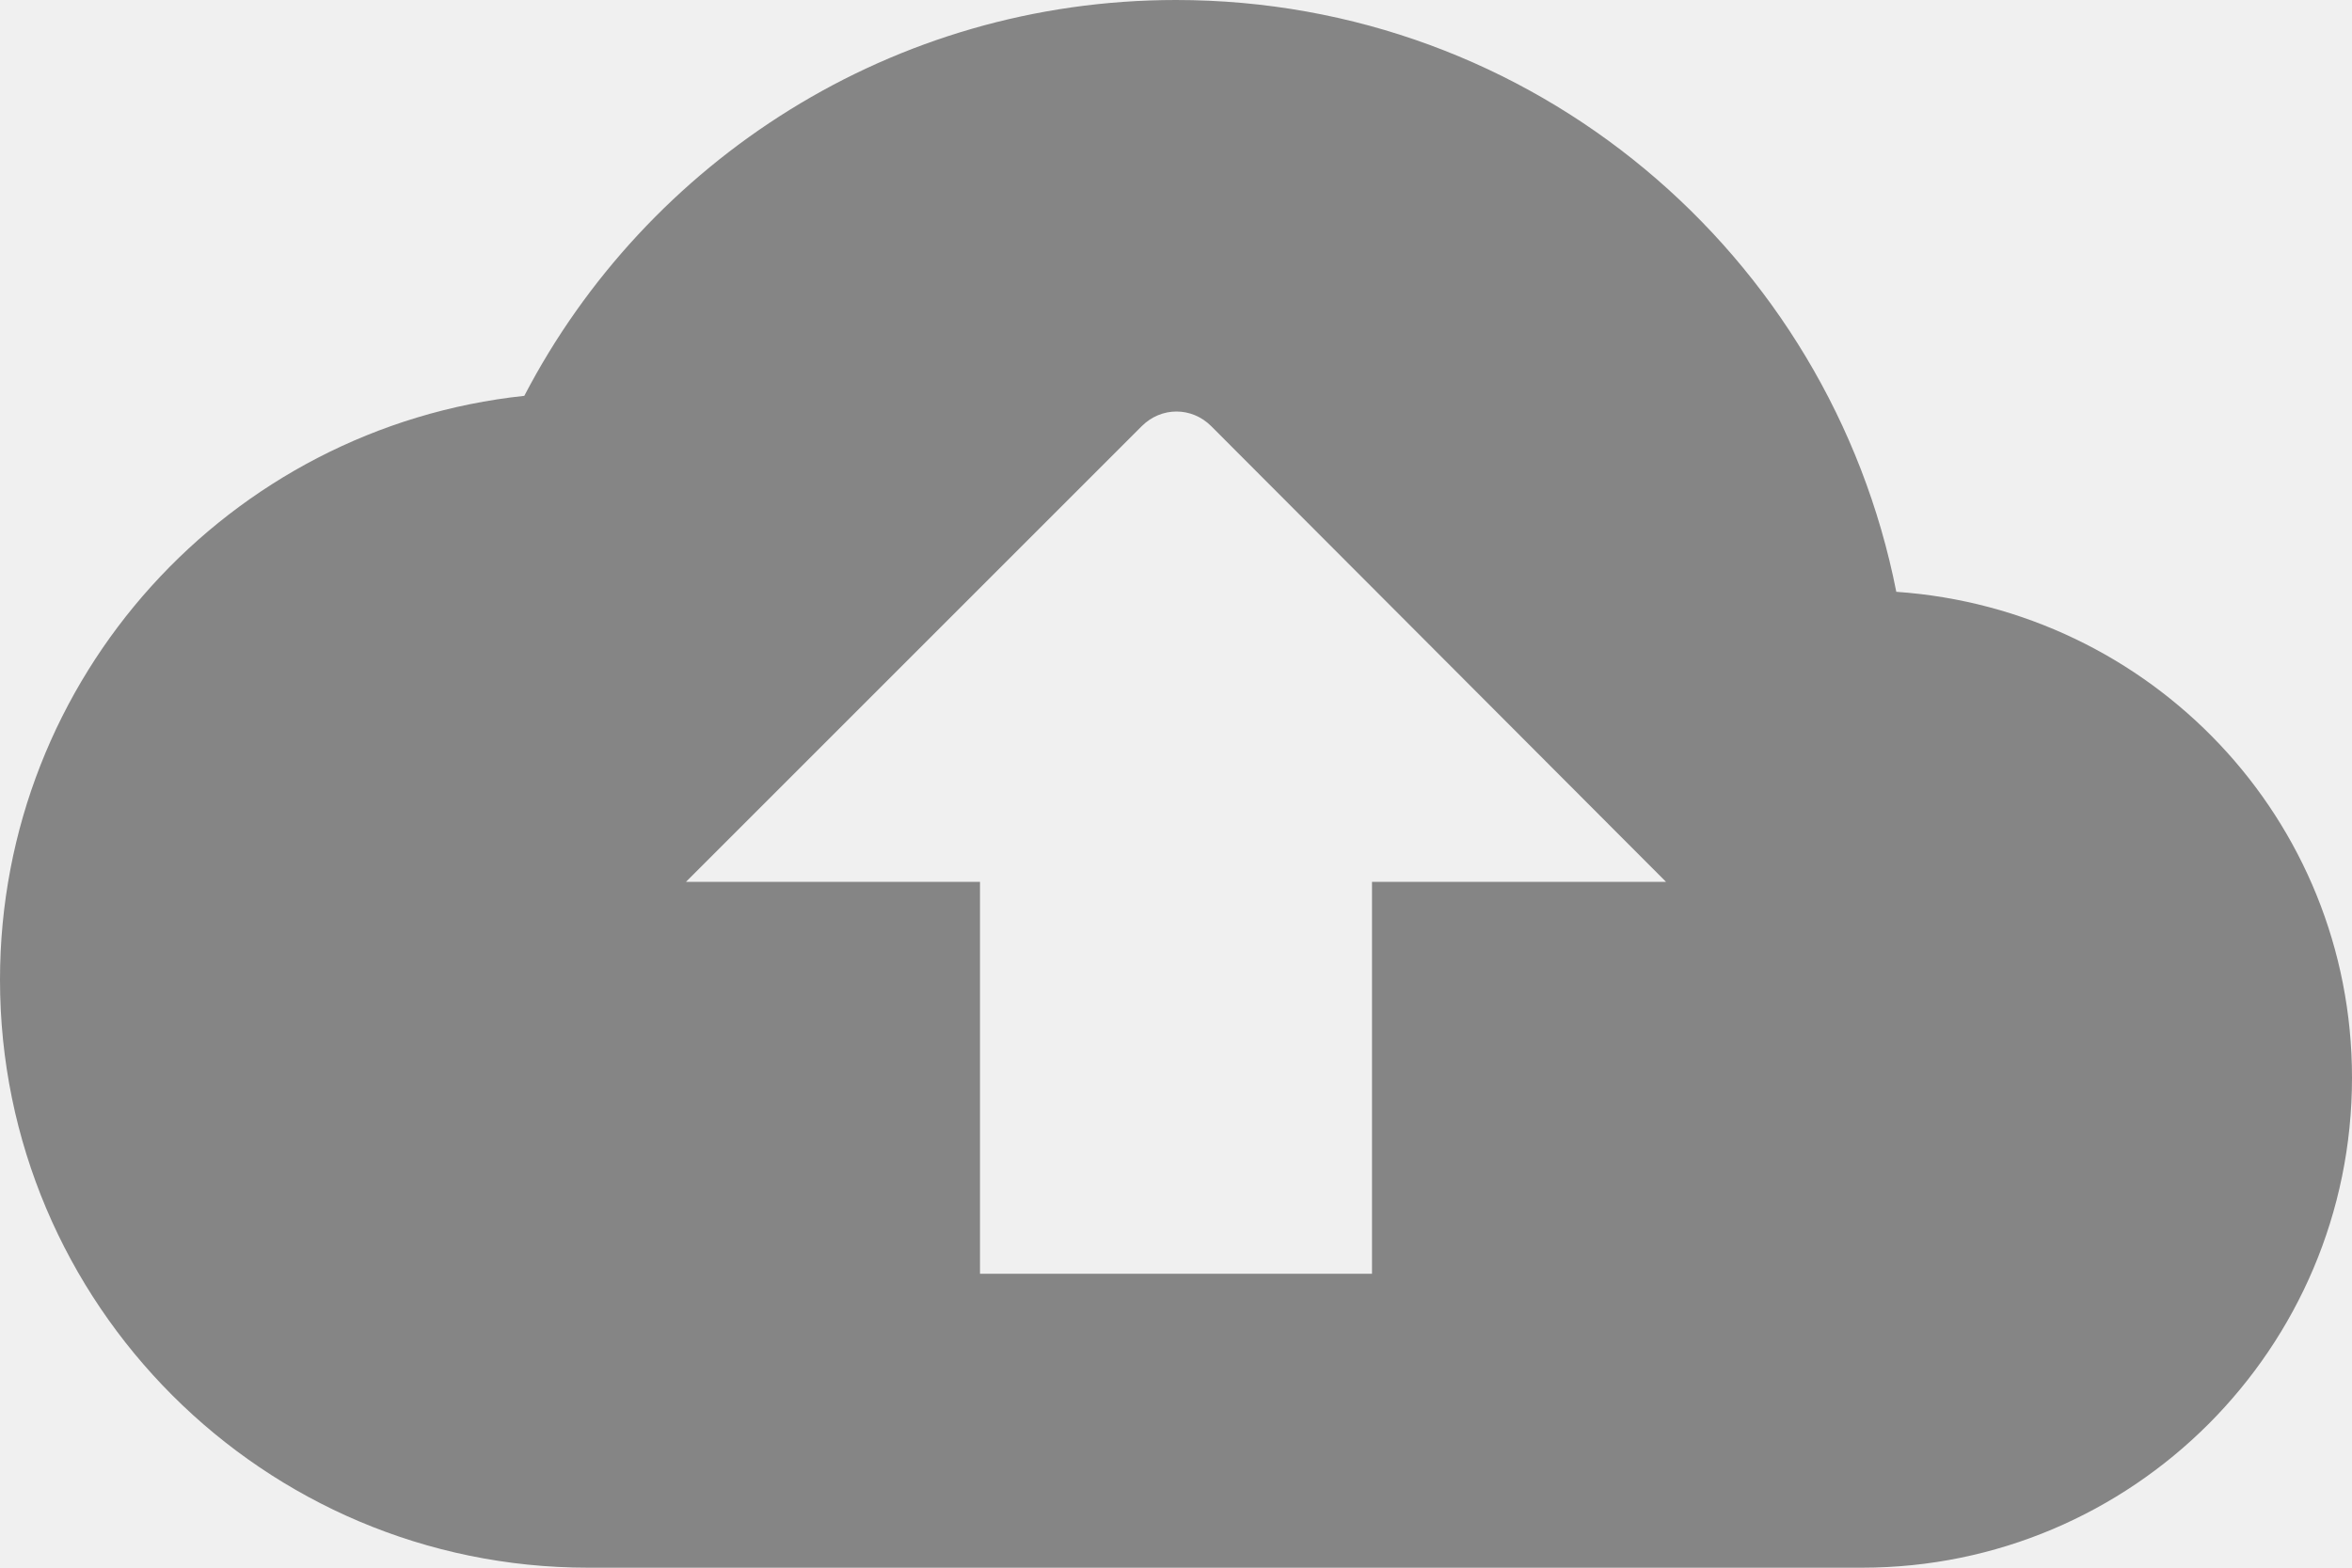
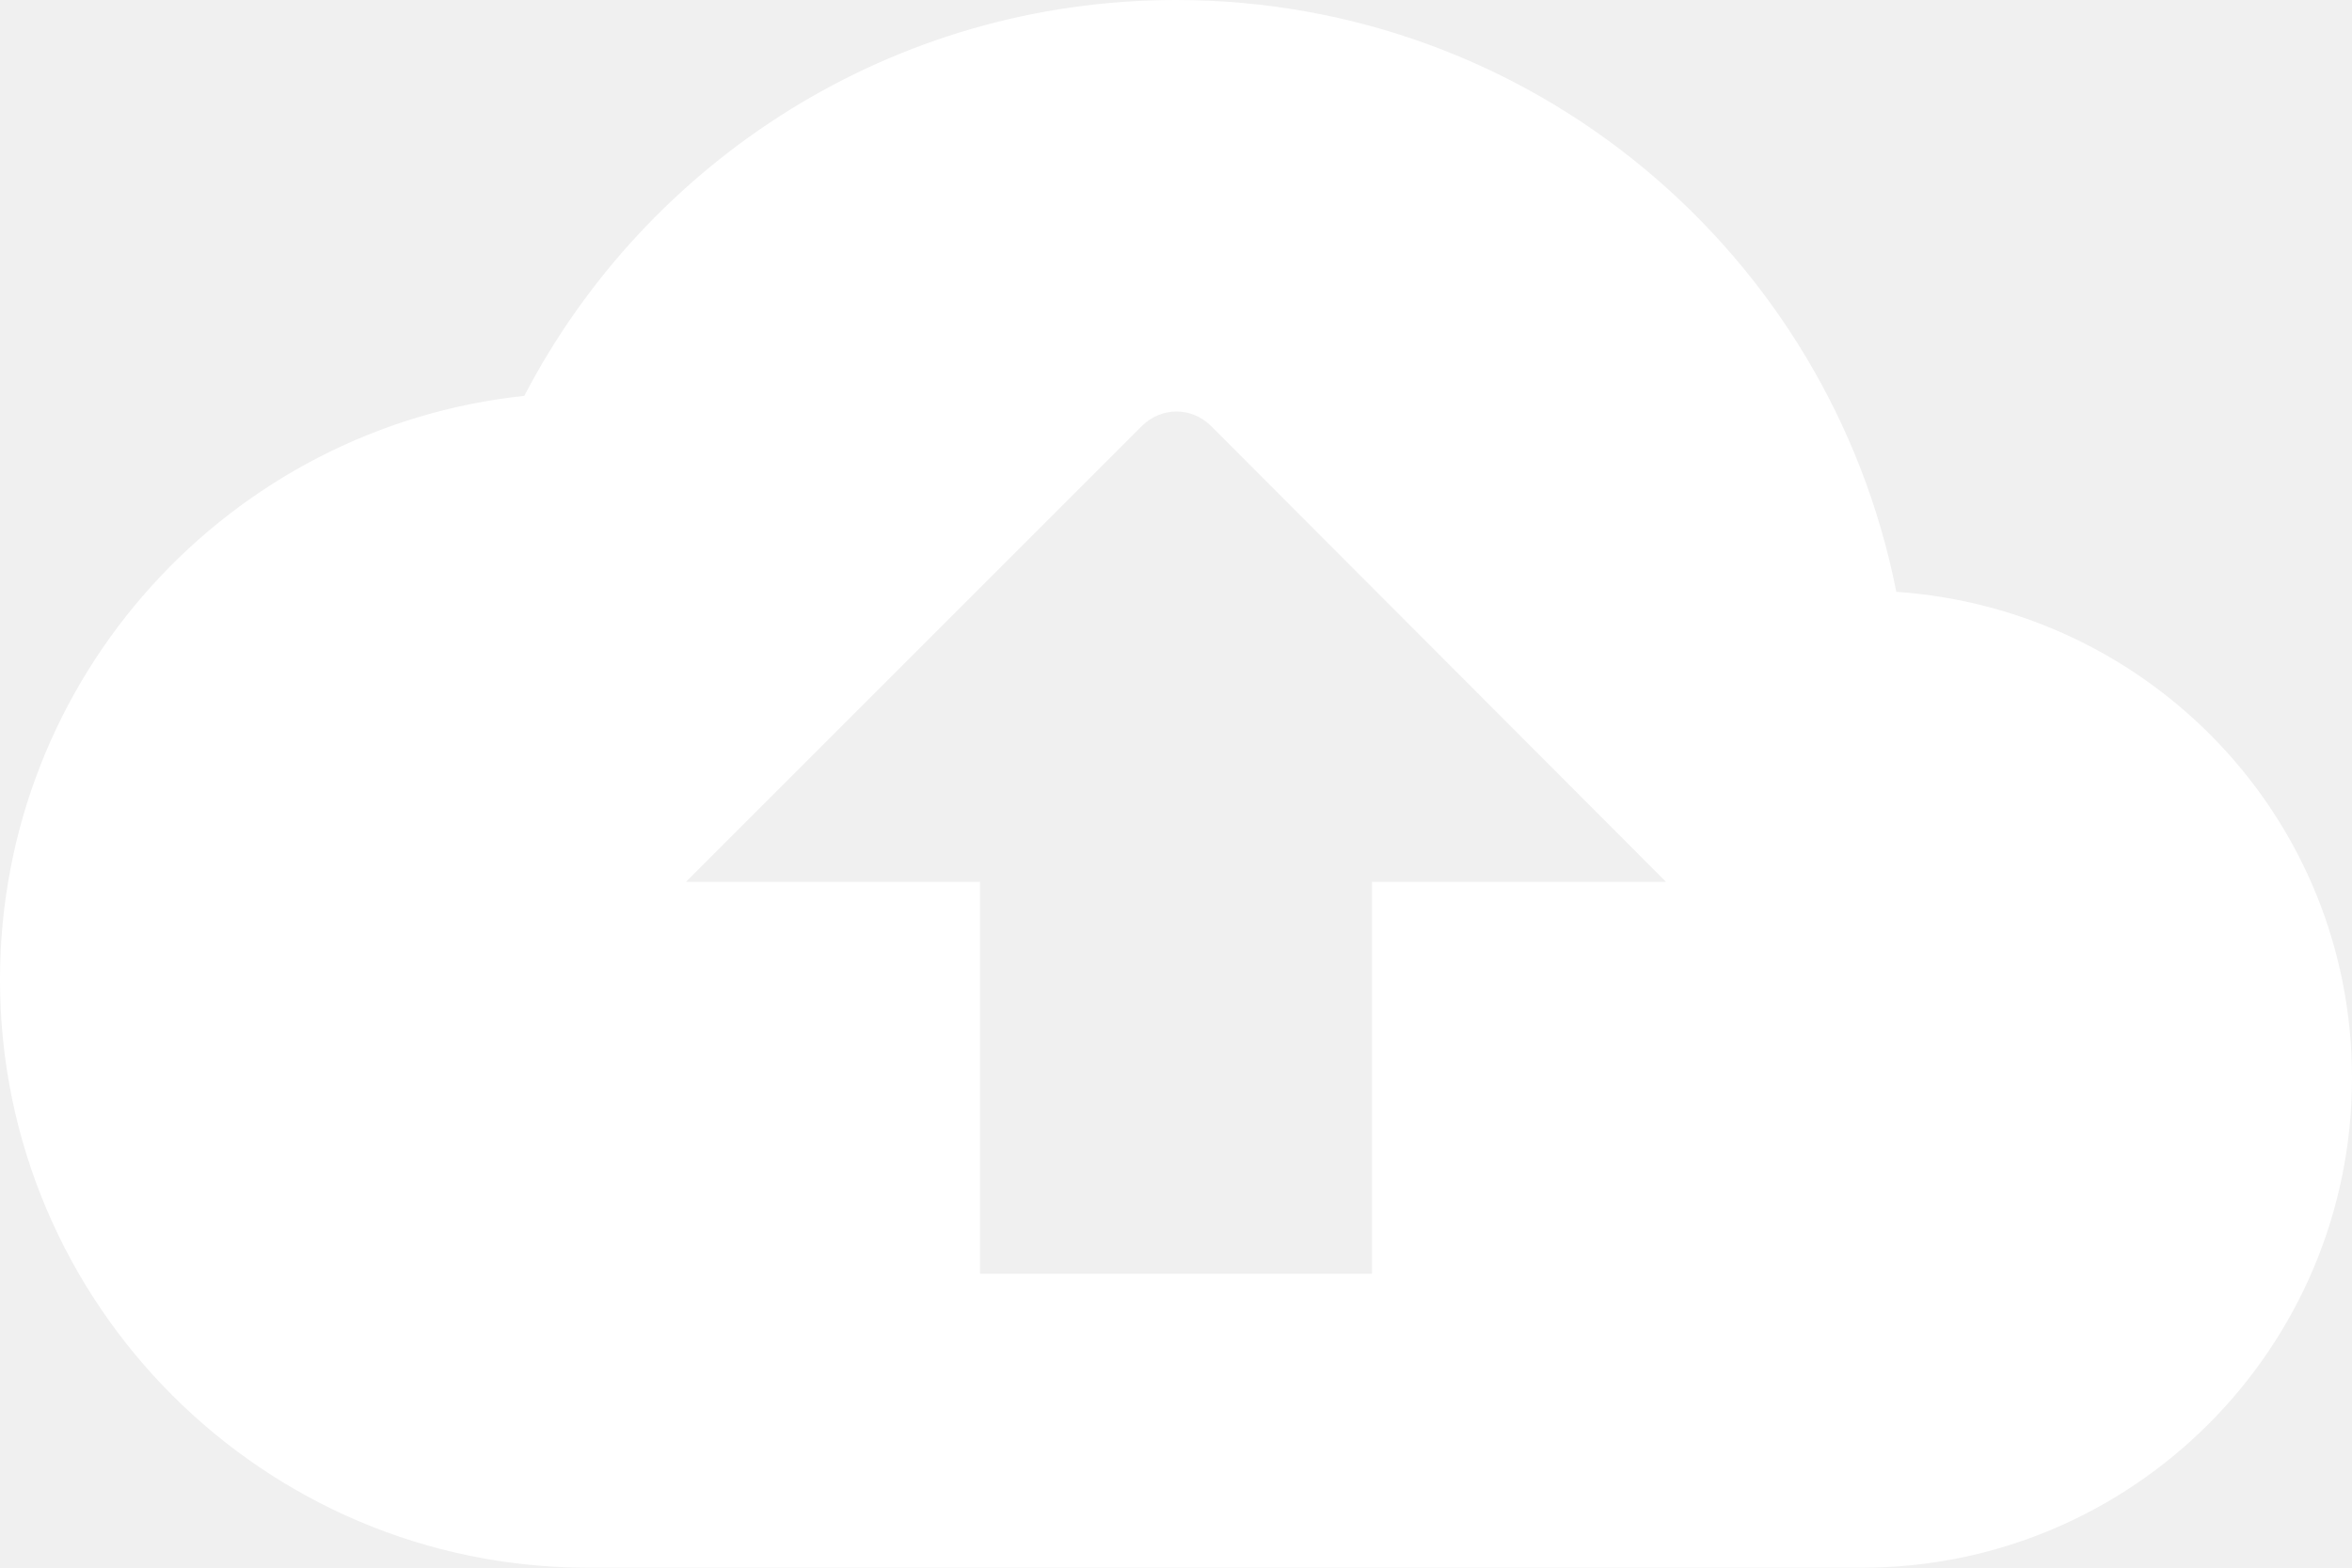
<svg xmlns="http://www.w3.org/2000/svg" width="24" height="16" viewBox="0 0 24 16" fill="none">
-   <path d="M19.35 6.04C18.67 2.59 15.64 0 12 0C9.11 0 6.6 1.64 5.35 4.04C2.34 4.36 0 6.91 0 10C0 13.31 2.69 16 6 16H19C21.76 16 24 13.76 24 11C24 8.36 21.95 6.22 19.35 6.04ZM14 9V13H10V9H7L11.65 4.35C11.85 4.15 12.16 4.15 12.36 4.35L17 9H14Z" fill="#858585" />
+   <path d="M19.35 6.04C18.67 2.59 15.64 0 12 0C9.11 0 6.6 1.64 5.35 4.04C2.34 4.36 0 6.91 0 10C0 13.31 2.69 16 6 16H19C21.76 16 24 13.76 24 11C24 8.36 21.95 6.22 19.35 6.04ZM14 9V13H10V9H7L11.65 4.35C11.85 4.15 12.16 4.15 12.36 4.35L17 9H14Z" fill="#ffffff" />
</svg>
